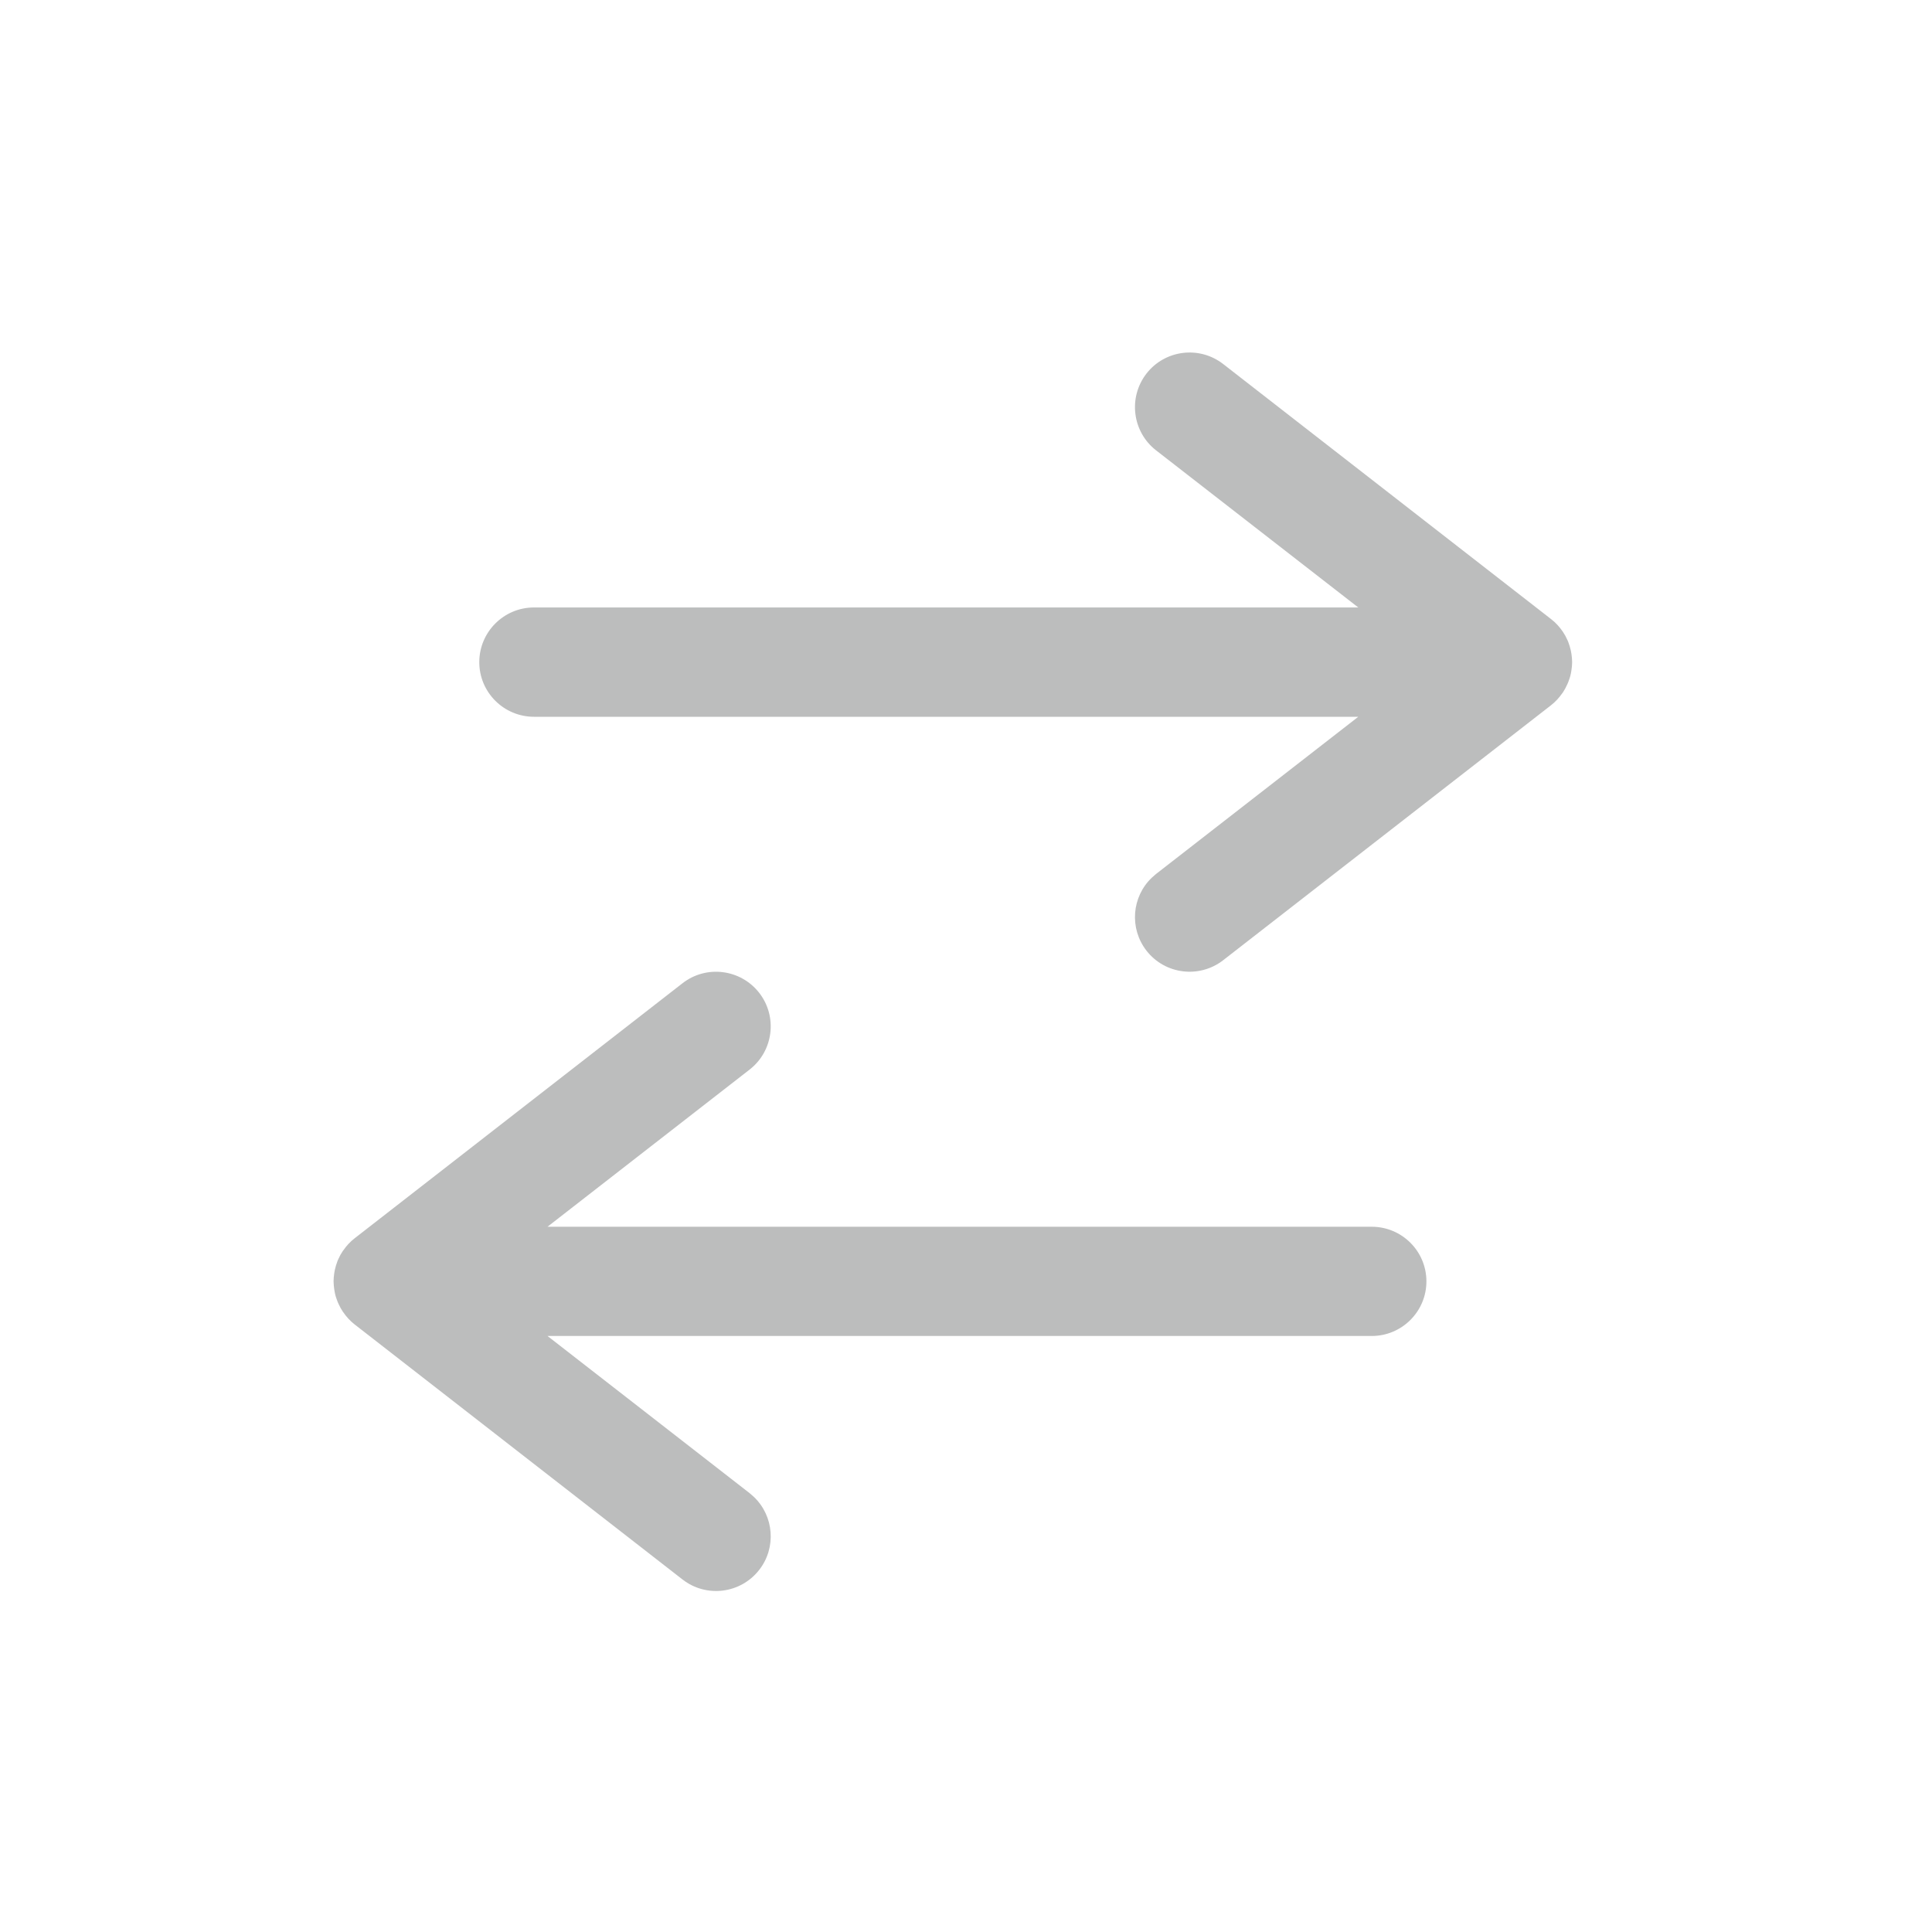
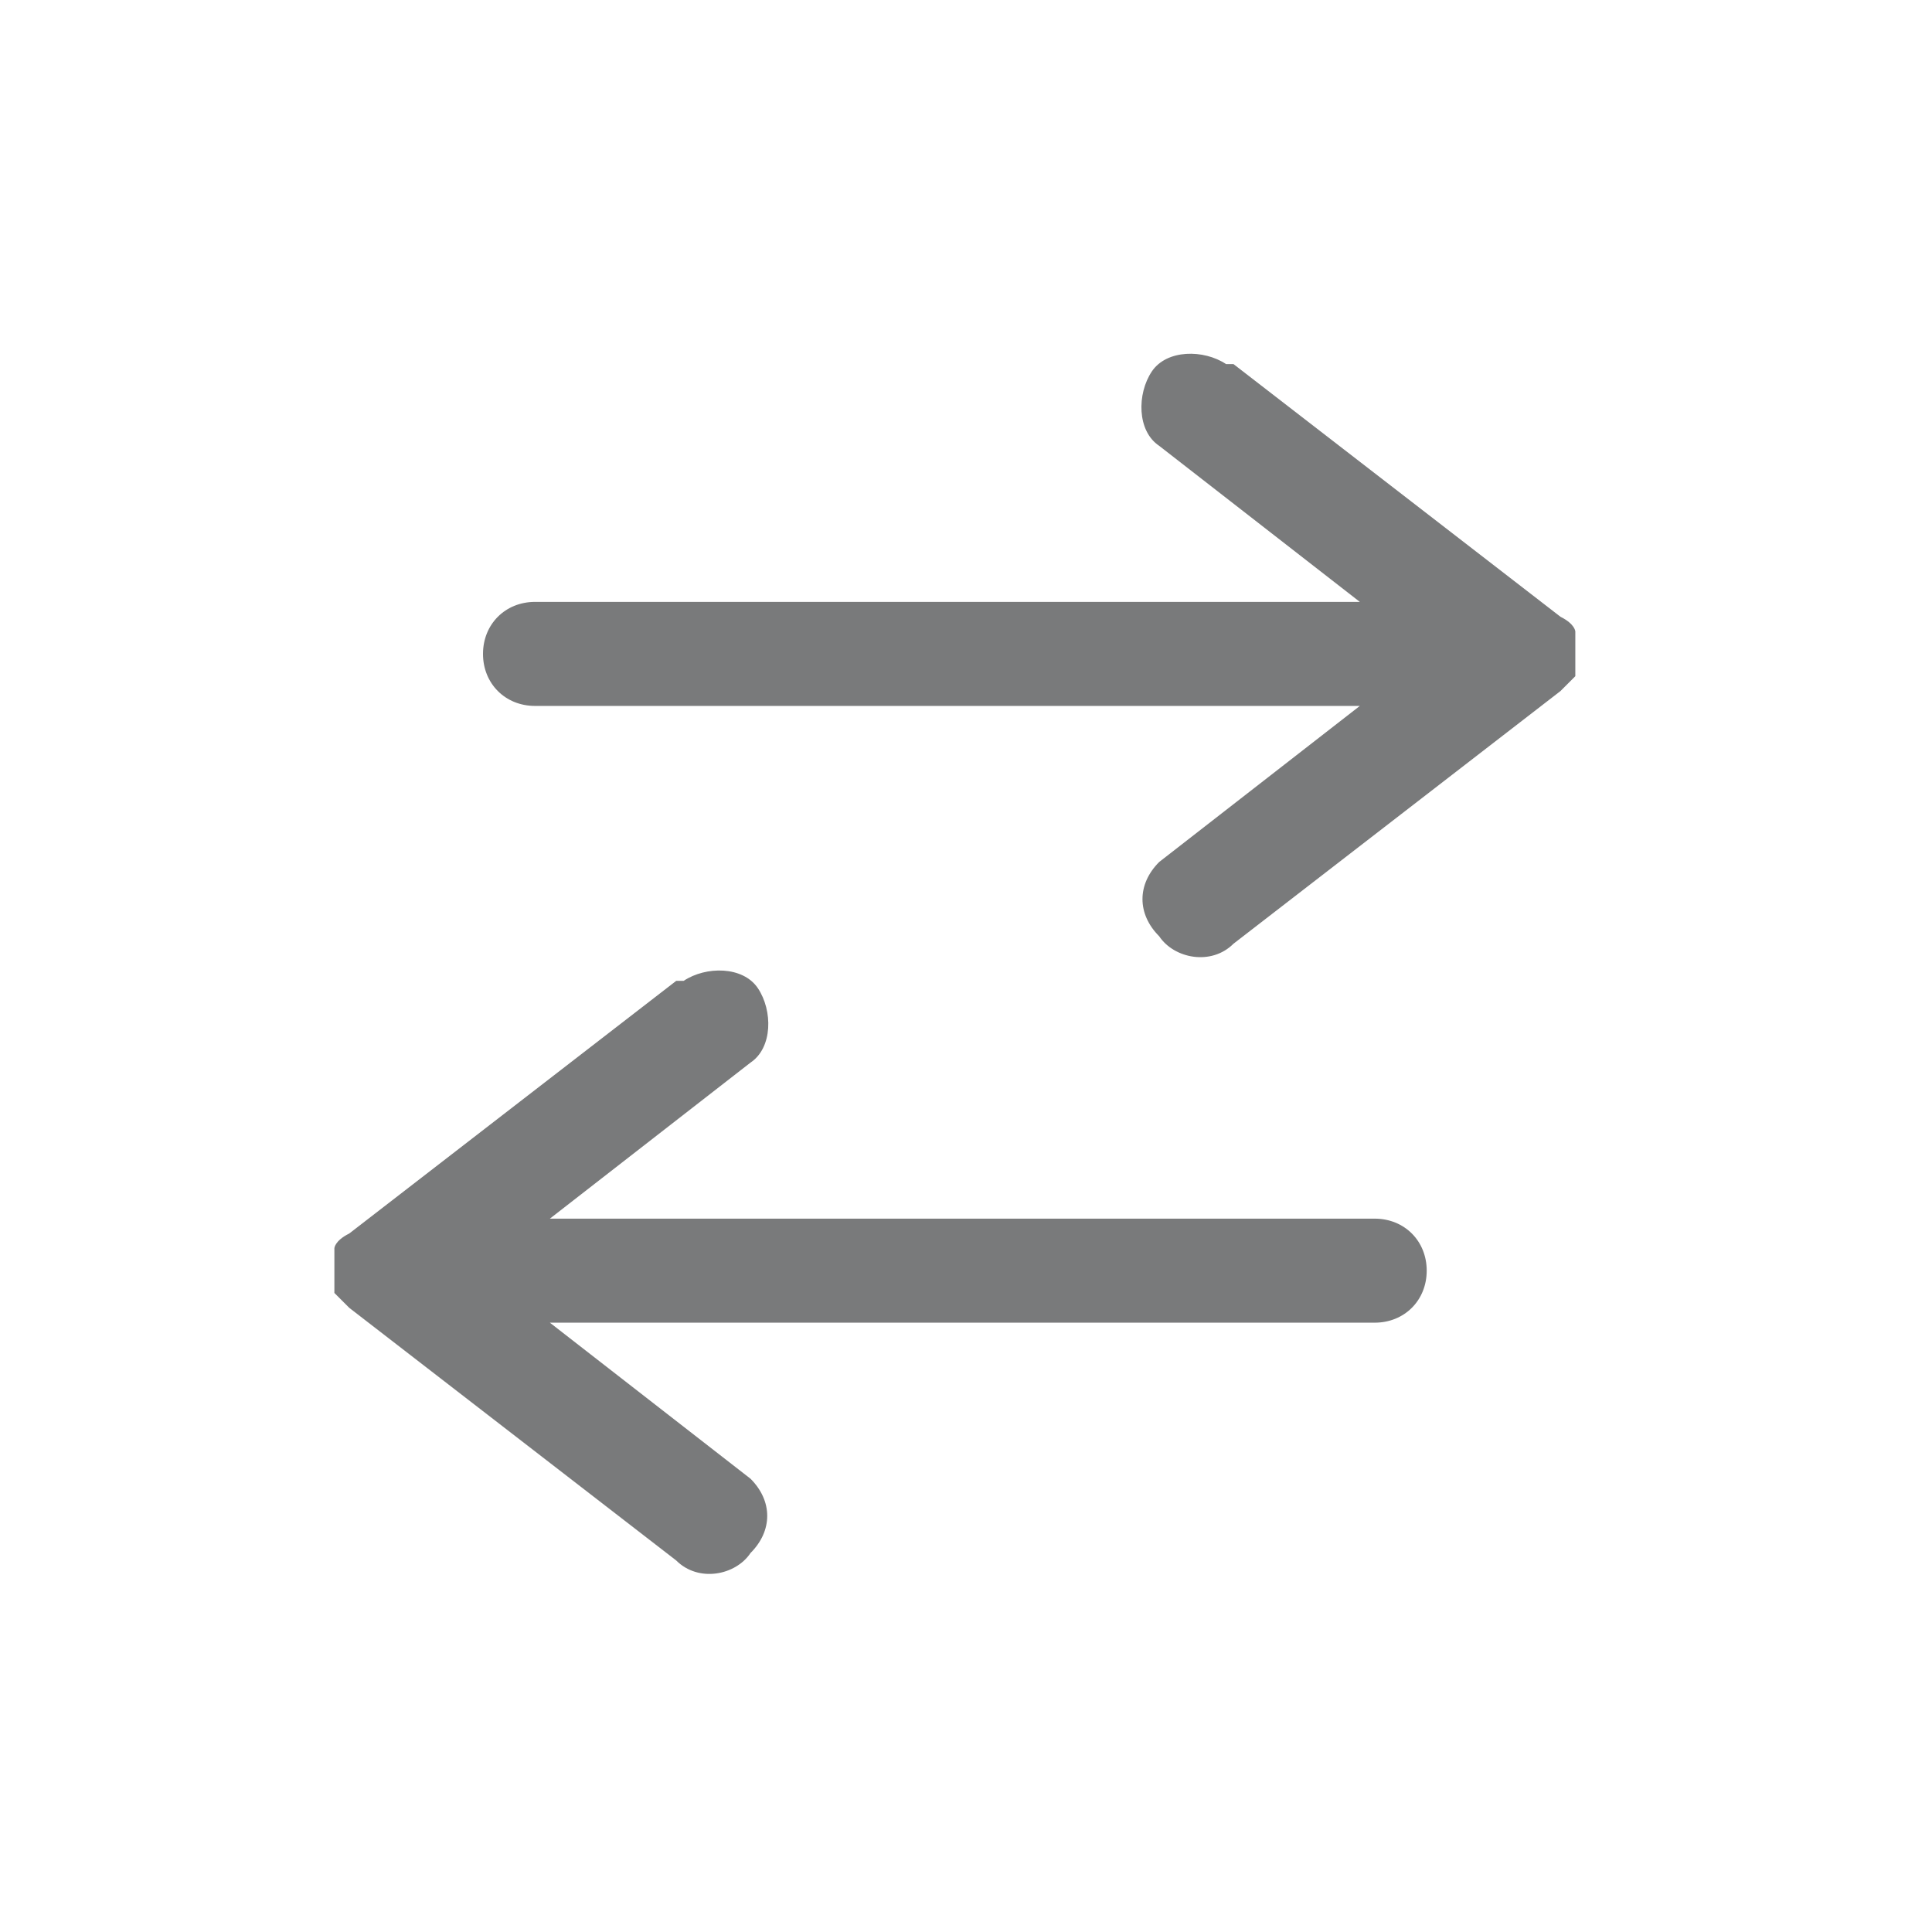
- <svg xmlns="http://www.w3.org/2000/svg" width="26" height="26" viewBox="0 0 26 26" fill="none">
-   <path d="M9.185 13.232C9.505 12.983 9.967 13.041 10.217 13.361C10.466 13.681 10.409 14.143 10.089 14.393L7.368 16.509H18.46C18.866 16.509 19.196 16.838 19.196 17.244C19.196 17.65 18.866 17.979 18.46 17.979H7.368L10.089 20.095L10.145 20.144C10.415 20.401 10.451 20.827 10.217 21.127C9.967 21.448 9.505 21.505 9.185 21.256L4.773 17.824C4.713 17.777 4.662 17.722 4.62 17.66C4.617 17.657 4.615 17.654 4.613 17.651C4.591 17.617 4.571 17.582 4.555 17.545C4.55 17.535 4.546 17.525 4.542 17.515C4.527 17.477 4.514 17.438 4.506 17.397C4.503 17.384 4.501 17.37 4.499 17.357C4.493 17.32 4.49 17.282 4.489 17.244C4.489 17.207 4.493 17.171 4.498 17.135C4.5 17.12 4.503 17.105 4.506 17.09C4.515 17.049 4.527 17.009 4.542 16.97C4.546 16.961 4.55 16.952 4.554 16.943C4.57 16.906 4.59 16.87 4.613 16.836C4.615 16.833 4.617 16.83 4.62 16.827C4.662 16.766 4.713 16.71 4.773 16.664L9.185 13.232Z" fill="#BCBDBD" />
-   <path d="M16.461 4.899C16.141 4.65 15.678 4.707 15.429 5.027C15.18 5.348 15.237 5.81 15.557 6.06L18.279 8.175L7.186 8.175C6.78 8.175 6.45 8.505 6.45 8.911C6.45 9.317 6.78 9.646 7.186 9.646L18.279 9.646L15.557 11.762L15.501 11.811C15.231 12.068 15.195 12.493 15.429 12.794C15.678 13.114 16.141 13.171 16.461 12.922L20.873 9.491C20.933 9.444 20.984 9.388 21.026 9.327C21.029 9.324 21.031 9.321 21.033 9.318C21.055 9.284 21.075 9.248 21.091 9.211C21.096 9.202 21.1 9.192 21.104 9.182C21.119 9.144 21.132 9.104 21.14 9.064C21.143 9.051 21.145 9.037 21.147 9.024C21.153 8.987 21.157 8.949 21.157 8.911C21.157 8.874 21.153 8.837 21.148 8.802C21.146 8.786 21.143 8.771 21.14 8.757C21.131 8.716 21.119 8.676 21.104 8.637C21.1 8.628 21.096 8.619 21.092 8.61C21.076 8.573 21.056 8.537 21.033 8.503C21.031 8.5 21.029 8.497 21.026 8.493C20.984 8.432 20.933 8.377 20.873 8.331L16.461 4.899Z" fill="#BCBDBD" />
+ <svg xmlns="http://www.w3.org/2000/svg" id="Layer_1" version="1.1" viewBox="0 0 26 26">
+   <defs>
+     <style>
+       .st0 {
+         fill: #797a7b;
+       }
+     </style>
+   </defs>
+   <path class="st0" d="M9.2,13.2c.3-.2.8-.2,1,.1.2.3.2.8-.1,1l-2.7,2.1h11.1c.4,0,.7.3.7.7,0,.4-.3.7-.7.7H7.4l2.7,2.1h0c.3.3.3.7,0,1-.2.3-.7.4-1,.1l-4.4-3.4c0,0-.1-.1-.2-.2,0,0,0,0,0,0,0,0,0,0,0-.1,0,0,0,0,0,0,0,0,0,0,0-.1,0,0,0,0,0,0,0,0,0,0,0-.1,0,0,0,0,0-.1,0,0,0,0,0,0,0,0,0,0,0-.1,0,0,0,0,0,0,0,0,0,0,0-.1,0,0,0,0,0,0,0,0,0-.1.2-.2l4.4-3.4Z" />
+   <path class="st0" d="M16.5,4.9c-.3-.2-.8-.2-1,.1-.2.3-.2.8.1,1l2.7,2.1H7.2c-.4,0-.7.3-.7.7,0,.4.3.7.7.7h11.1l-2.7,2.1h0c-.3.3-.3.7,0,1,.2.3.7.4,1,.1l4.4-3.4c0,0,.1-.1.2-.2,0,0,0,0,0,0,0,0,0,0,0-.1,0,0,0,0,0,0,0,0,0,0,0-.1,0,0,0,0,0,0,0,0,0,0,0-.1s0,0,0-.1c0,0,0,0,0,0,0,0,0,0,0-.1,0,0,0,0,0,0,0,0,0,0,0-.1,0,0,0,0,0,0,0,0,0-.1-.2-.2l-4.4-3.4Z" />
</svg>
